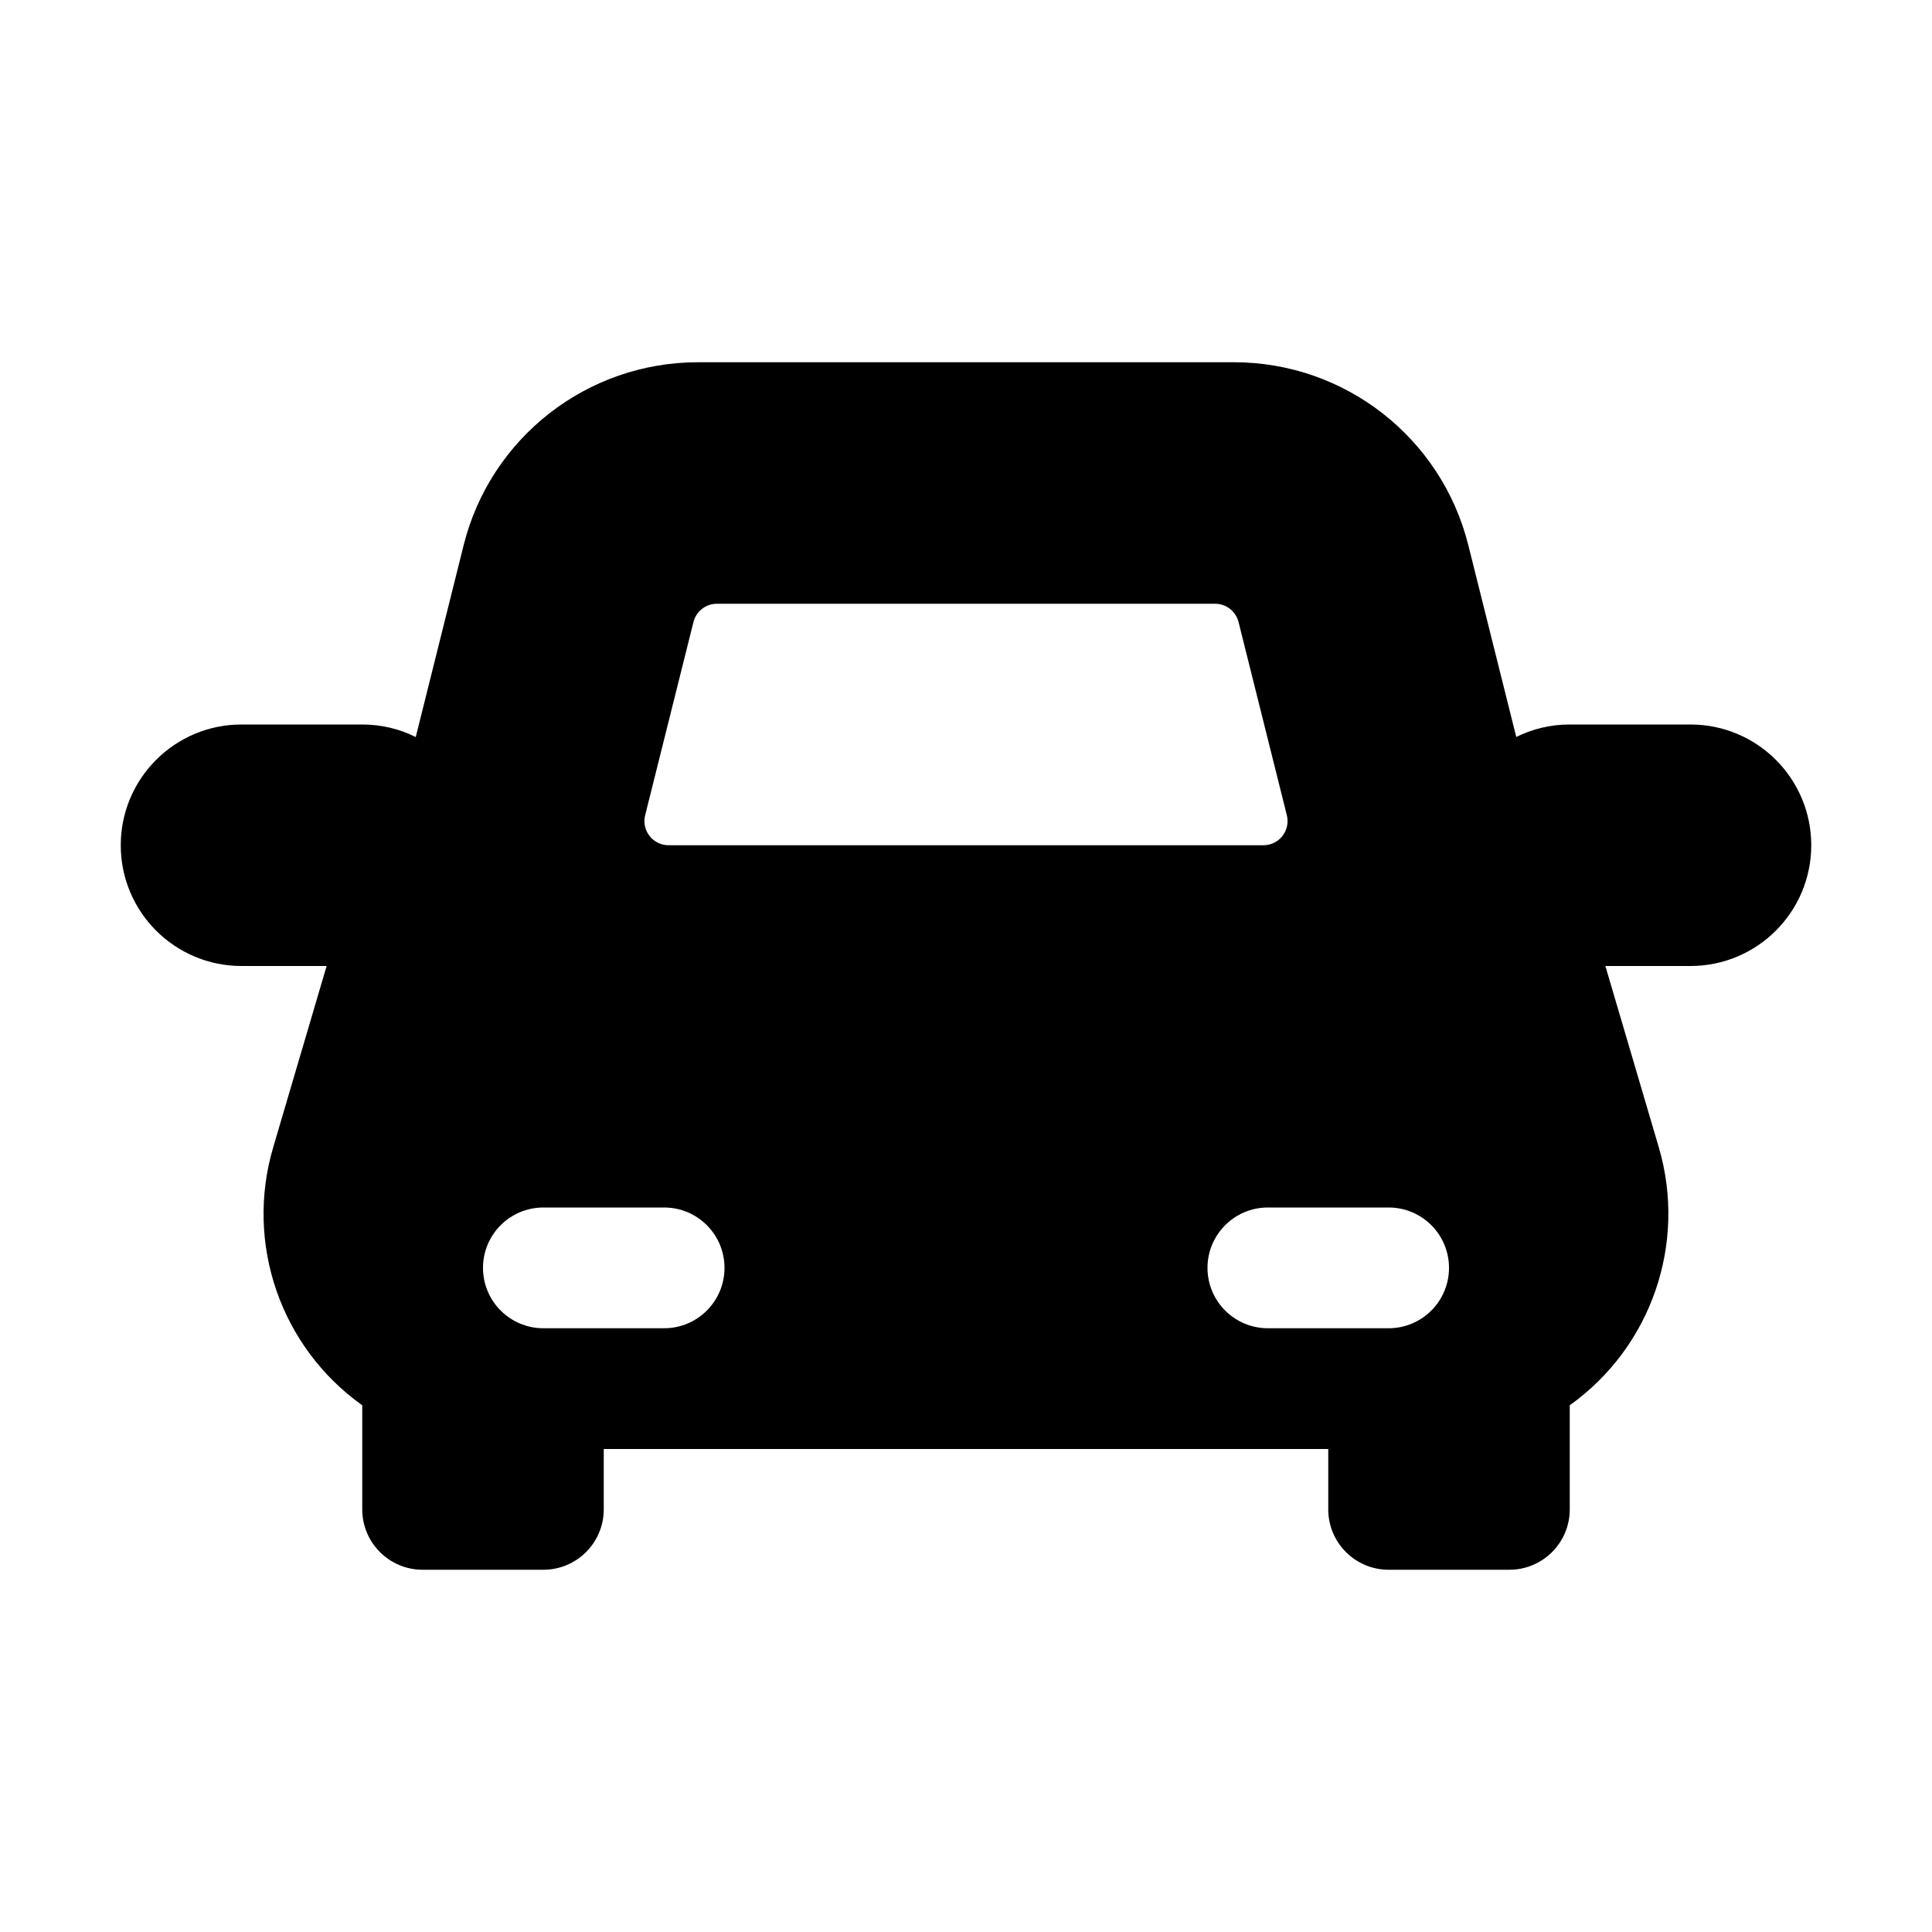
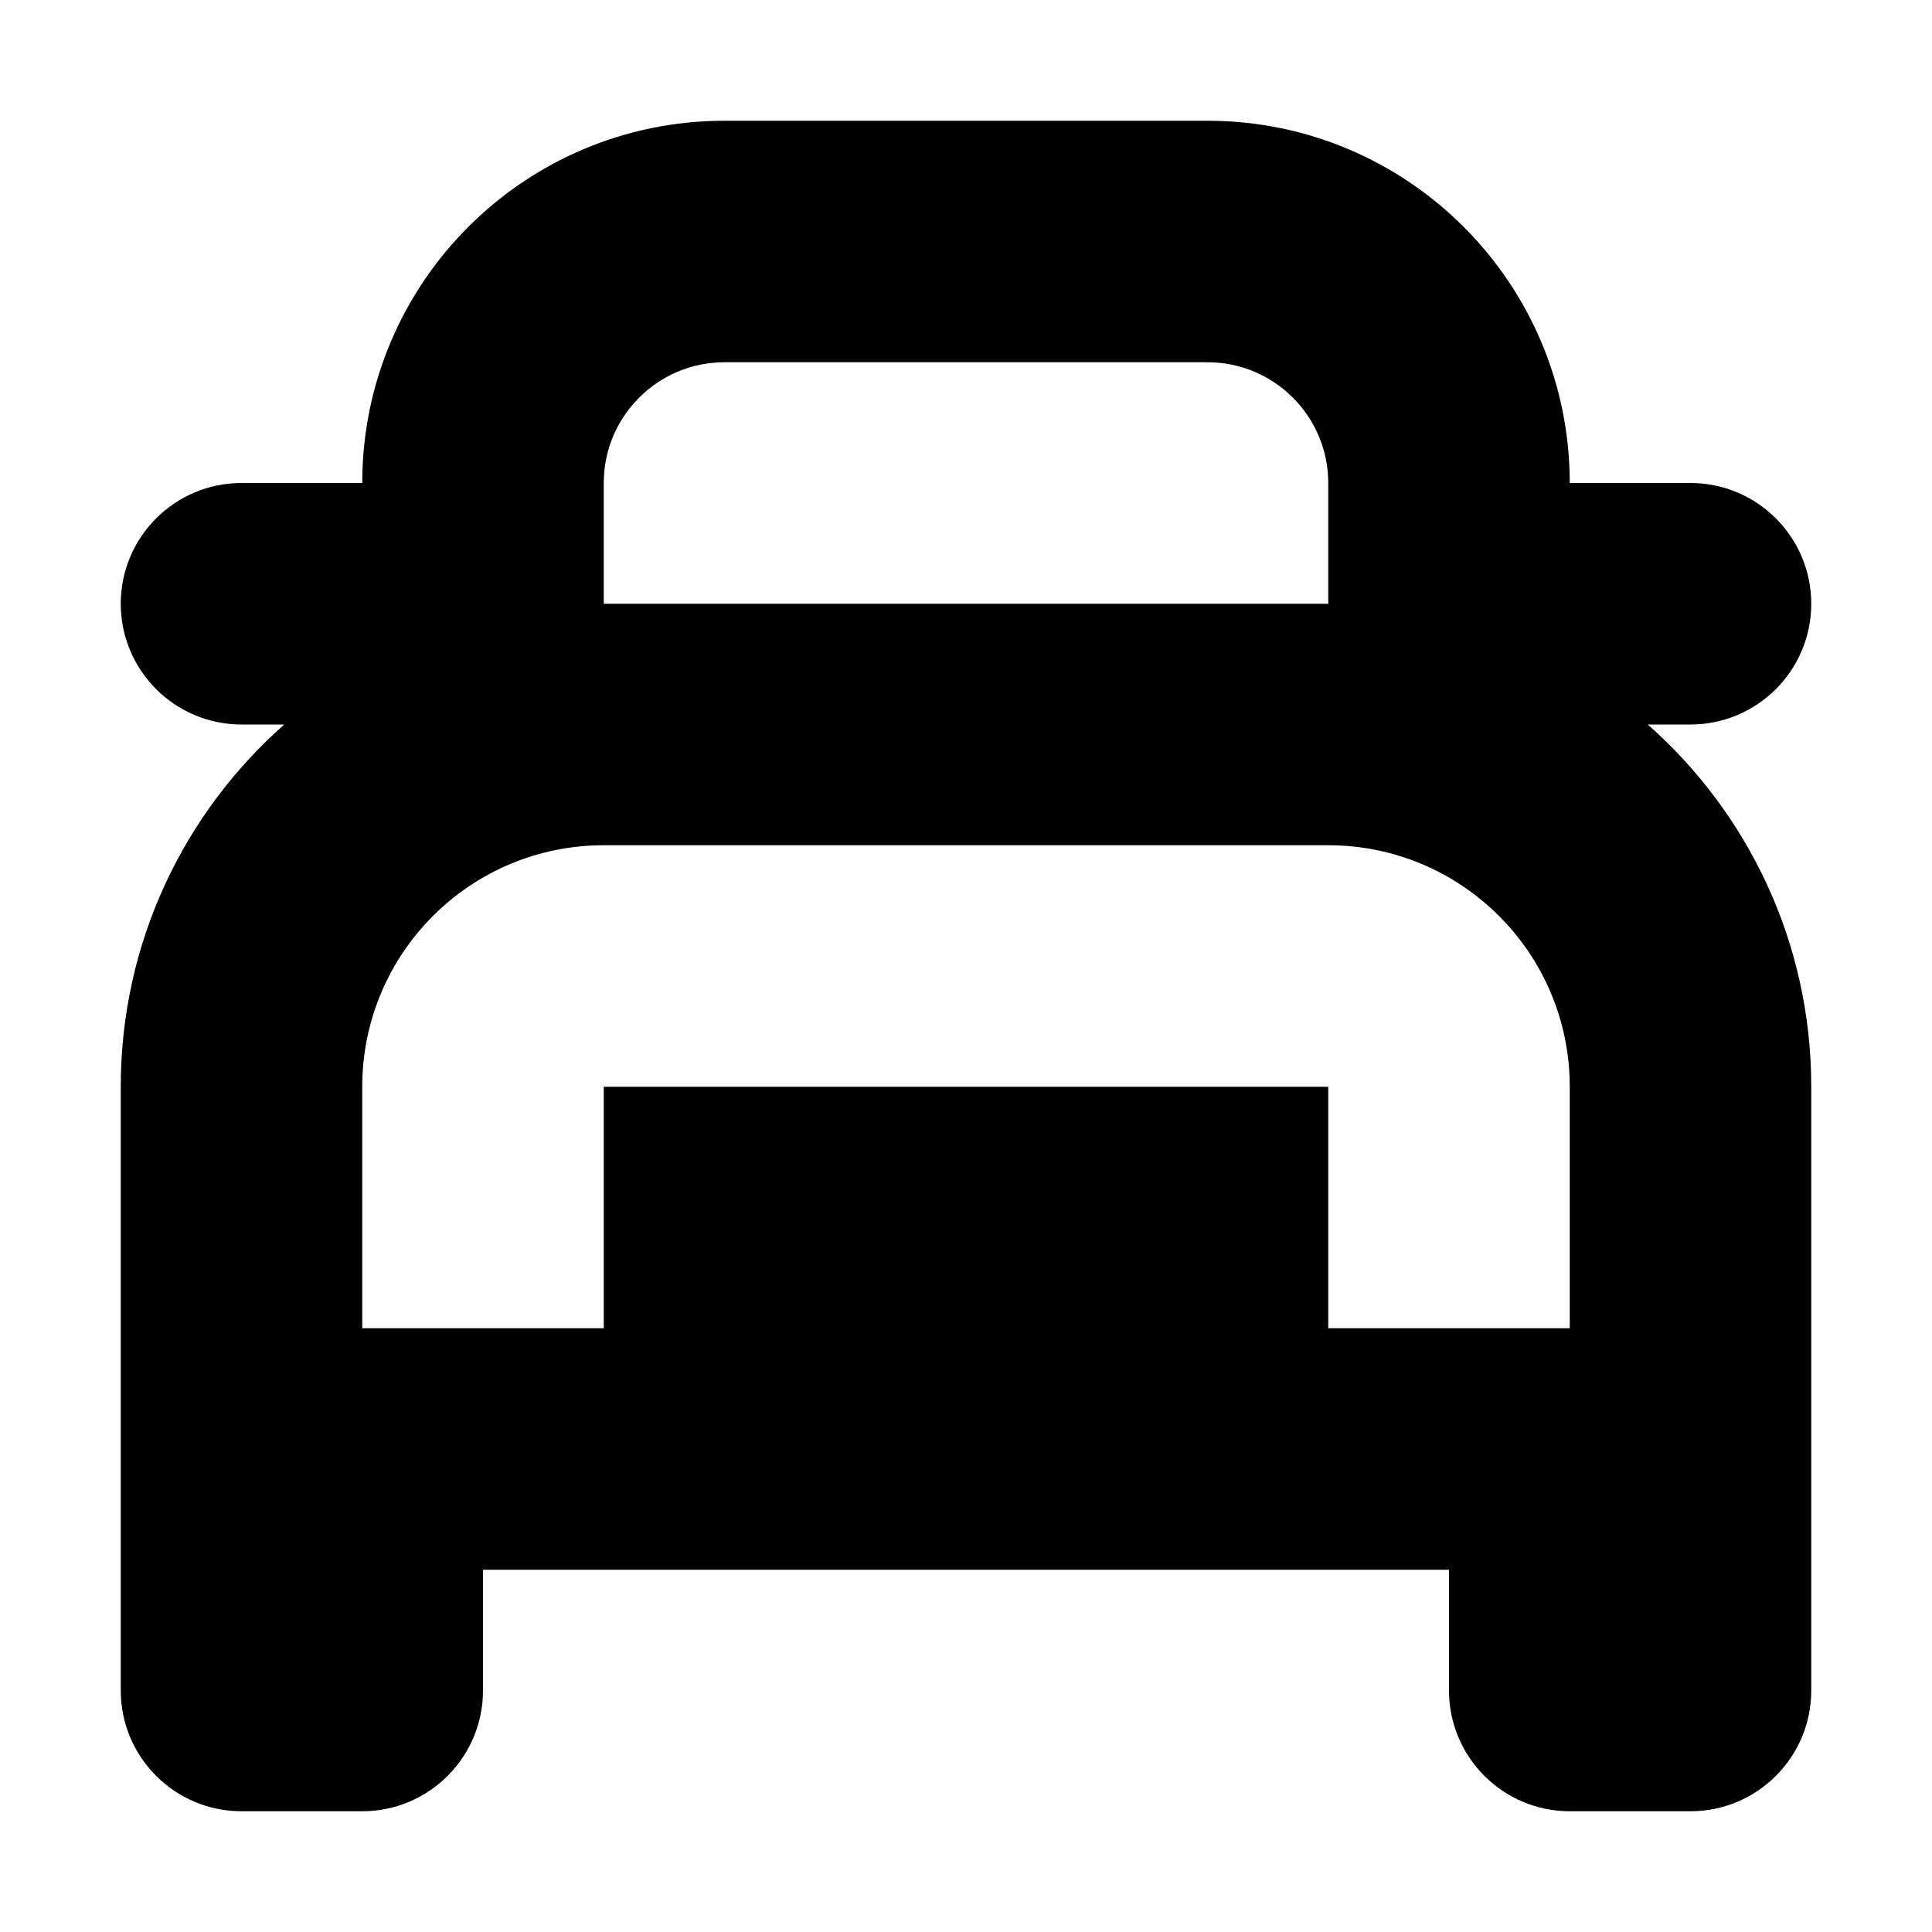
<svg xmlns="http://www.w3.org/2000/svg" width="16" height="16" viewBox="0 0 16 16">
-   <path d="M13.295 8l.442 1.5A1.95 1.95 0 0 1 13 11.638v.862a.5.5 0 0 1-.5.5h-1a.5.5 0 0 1-.5-.5V12H5v.5a.5.5 0 0 1-.5.5h-1a.5.5 0 0 1-.5-.5v-.862A1.946 1.946 0 0 1 2.263 9.5L2.705 8H2a1 1 0 1 1 0-2h1c.159 0 .31.037.443.104l.397-1.59A2 2 0 0 1 5.78 3h4.44a2 2 0 0 1 1.94 1.515l.397 1.588A.996.996 0 0 1 13 6h1a1 1 0 0 1 0 2h-.705zm-3.232-3H5.937a.2.2 0 0 0-.194.151l-.4 1.6A.2.2 0 0 0 5.537 7h4.926a.2.2 0 0 0 .194-.249l-.4-1.6A.2.2 0 0 0 10.063 5zM4.5 10a.5.5 0 1 0 0 1h1a.5.5 0 1 0 0-1h-1zm6 0a.5.5 0 1 0 0 1h1a.5.5 0 1 0 0-1h-1z" id="a" />
+   <path fill="#000000" fill-rule="evenodd" d="M2.354,6 L2,6 C1.448,6 1,5.552 1,5 C1,4.448 1.448,4 2,4 L3,4 C3,2.343 4.343,1 6,1 L10,1 C11.657,1 13,2.343 13,4 L14,4 C14.552,4 15,4.448 15,5 C15,5.552 14.552,6 14,6 L13.646,6 C14.476,6.733 15,7.805 15,9 L15,14 C15,14.552 14.552,15 14,15 L13,15 C12.448,15 12,14.552 12,14 L12,13 L4,13 L4,14 C4,14.552 3.552,15 3,15 L2,15 C1.448,15 1,14.552 1,14 L1,9 C1,7.805 1.524,6.733 2.354,6 Z M10,3 L6,3 C5.448,3 5,3.448 5,4 L5,5 L11,5 L11,4 C11,3.448 10.552,3 10,3 Z M13,11 L11,11 L11,9 L5,9 L5,11 L3,11 L3,9 C3,7.895 3.895,7 5,7 L11,7 C12.105,7 13,7.895 13,9 L13,11 Z" />
</svg>
